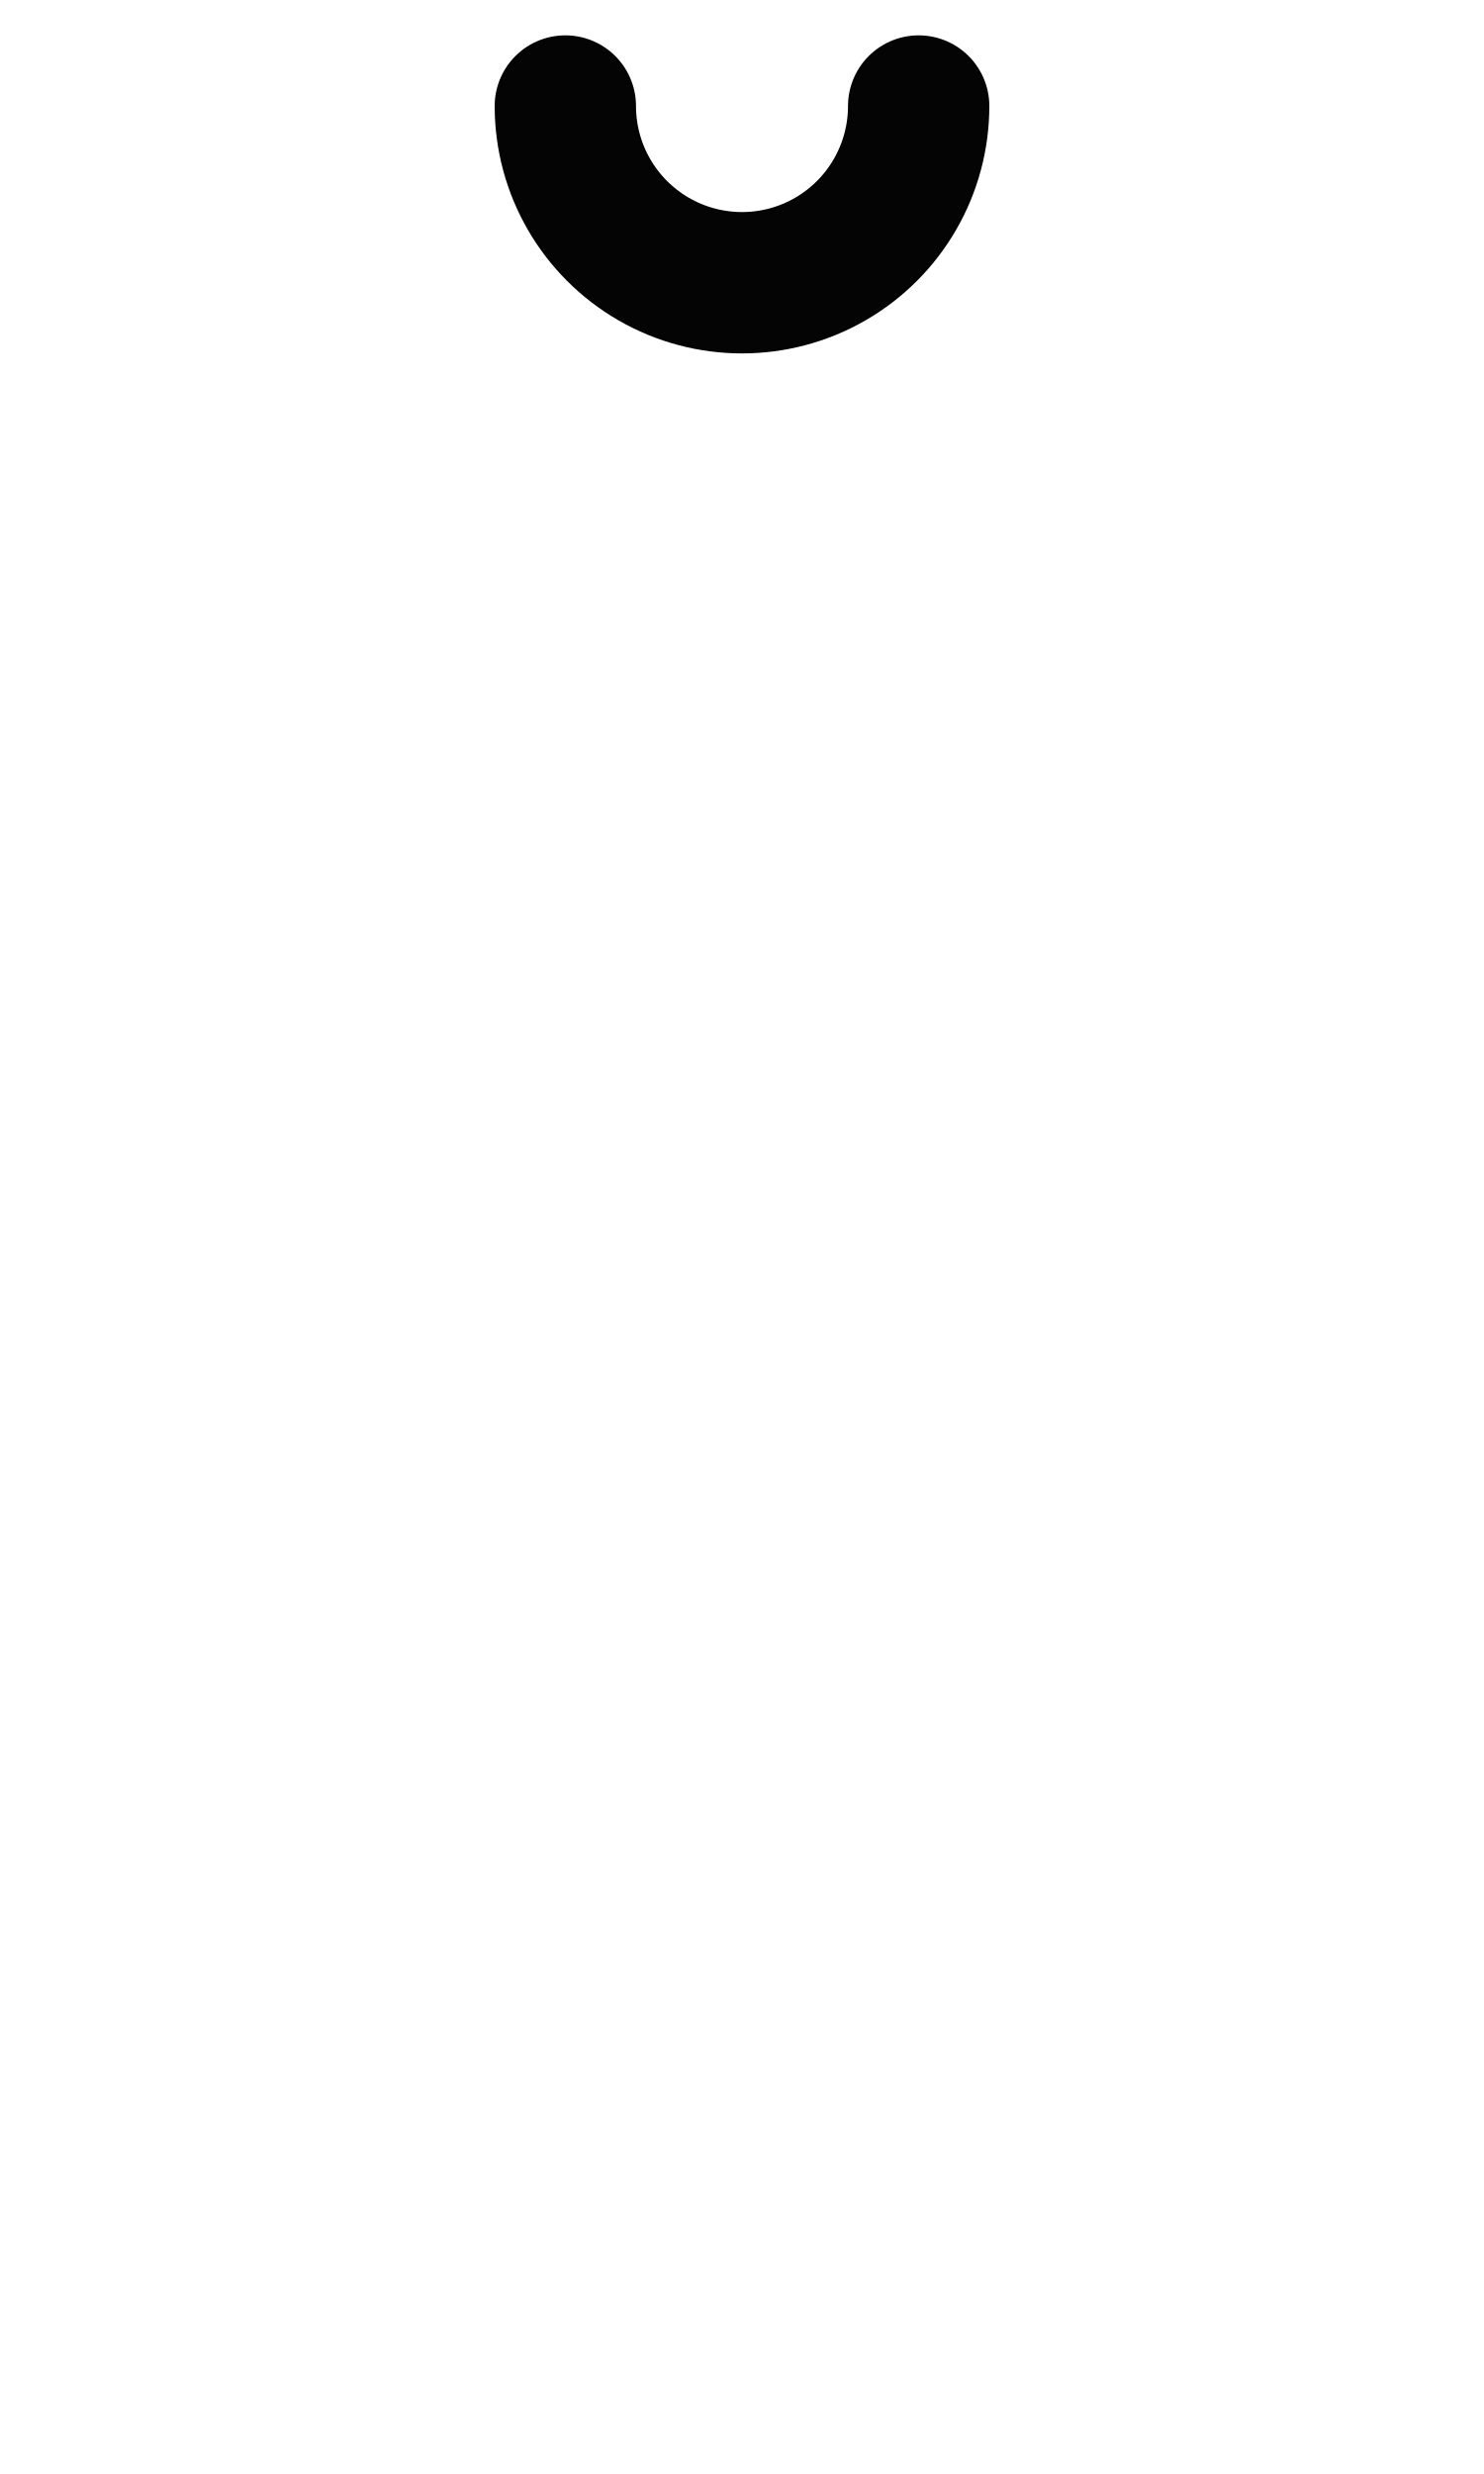
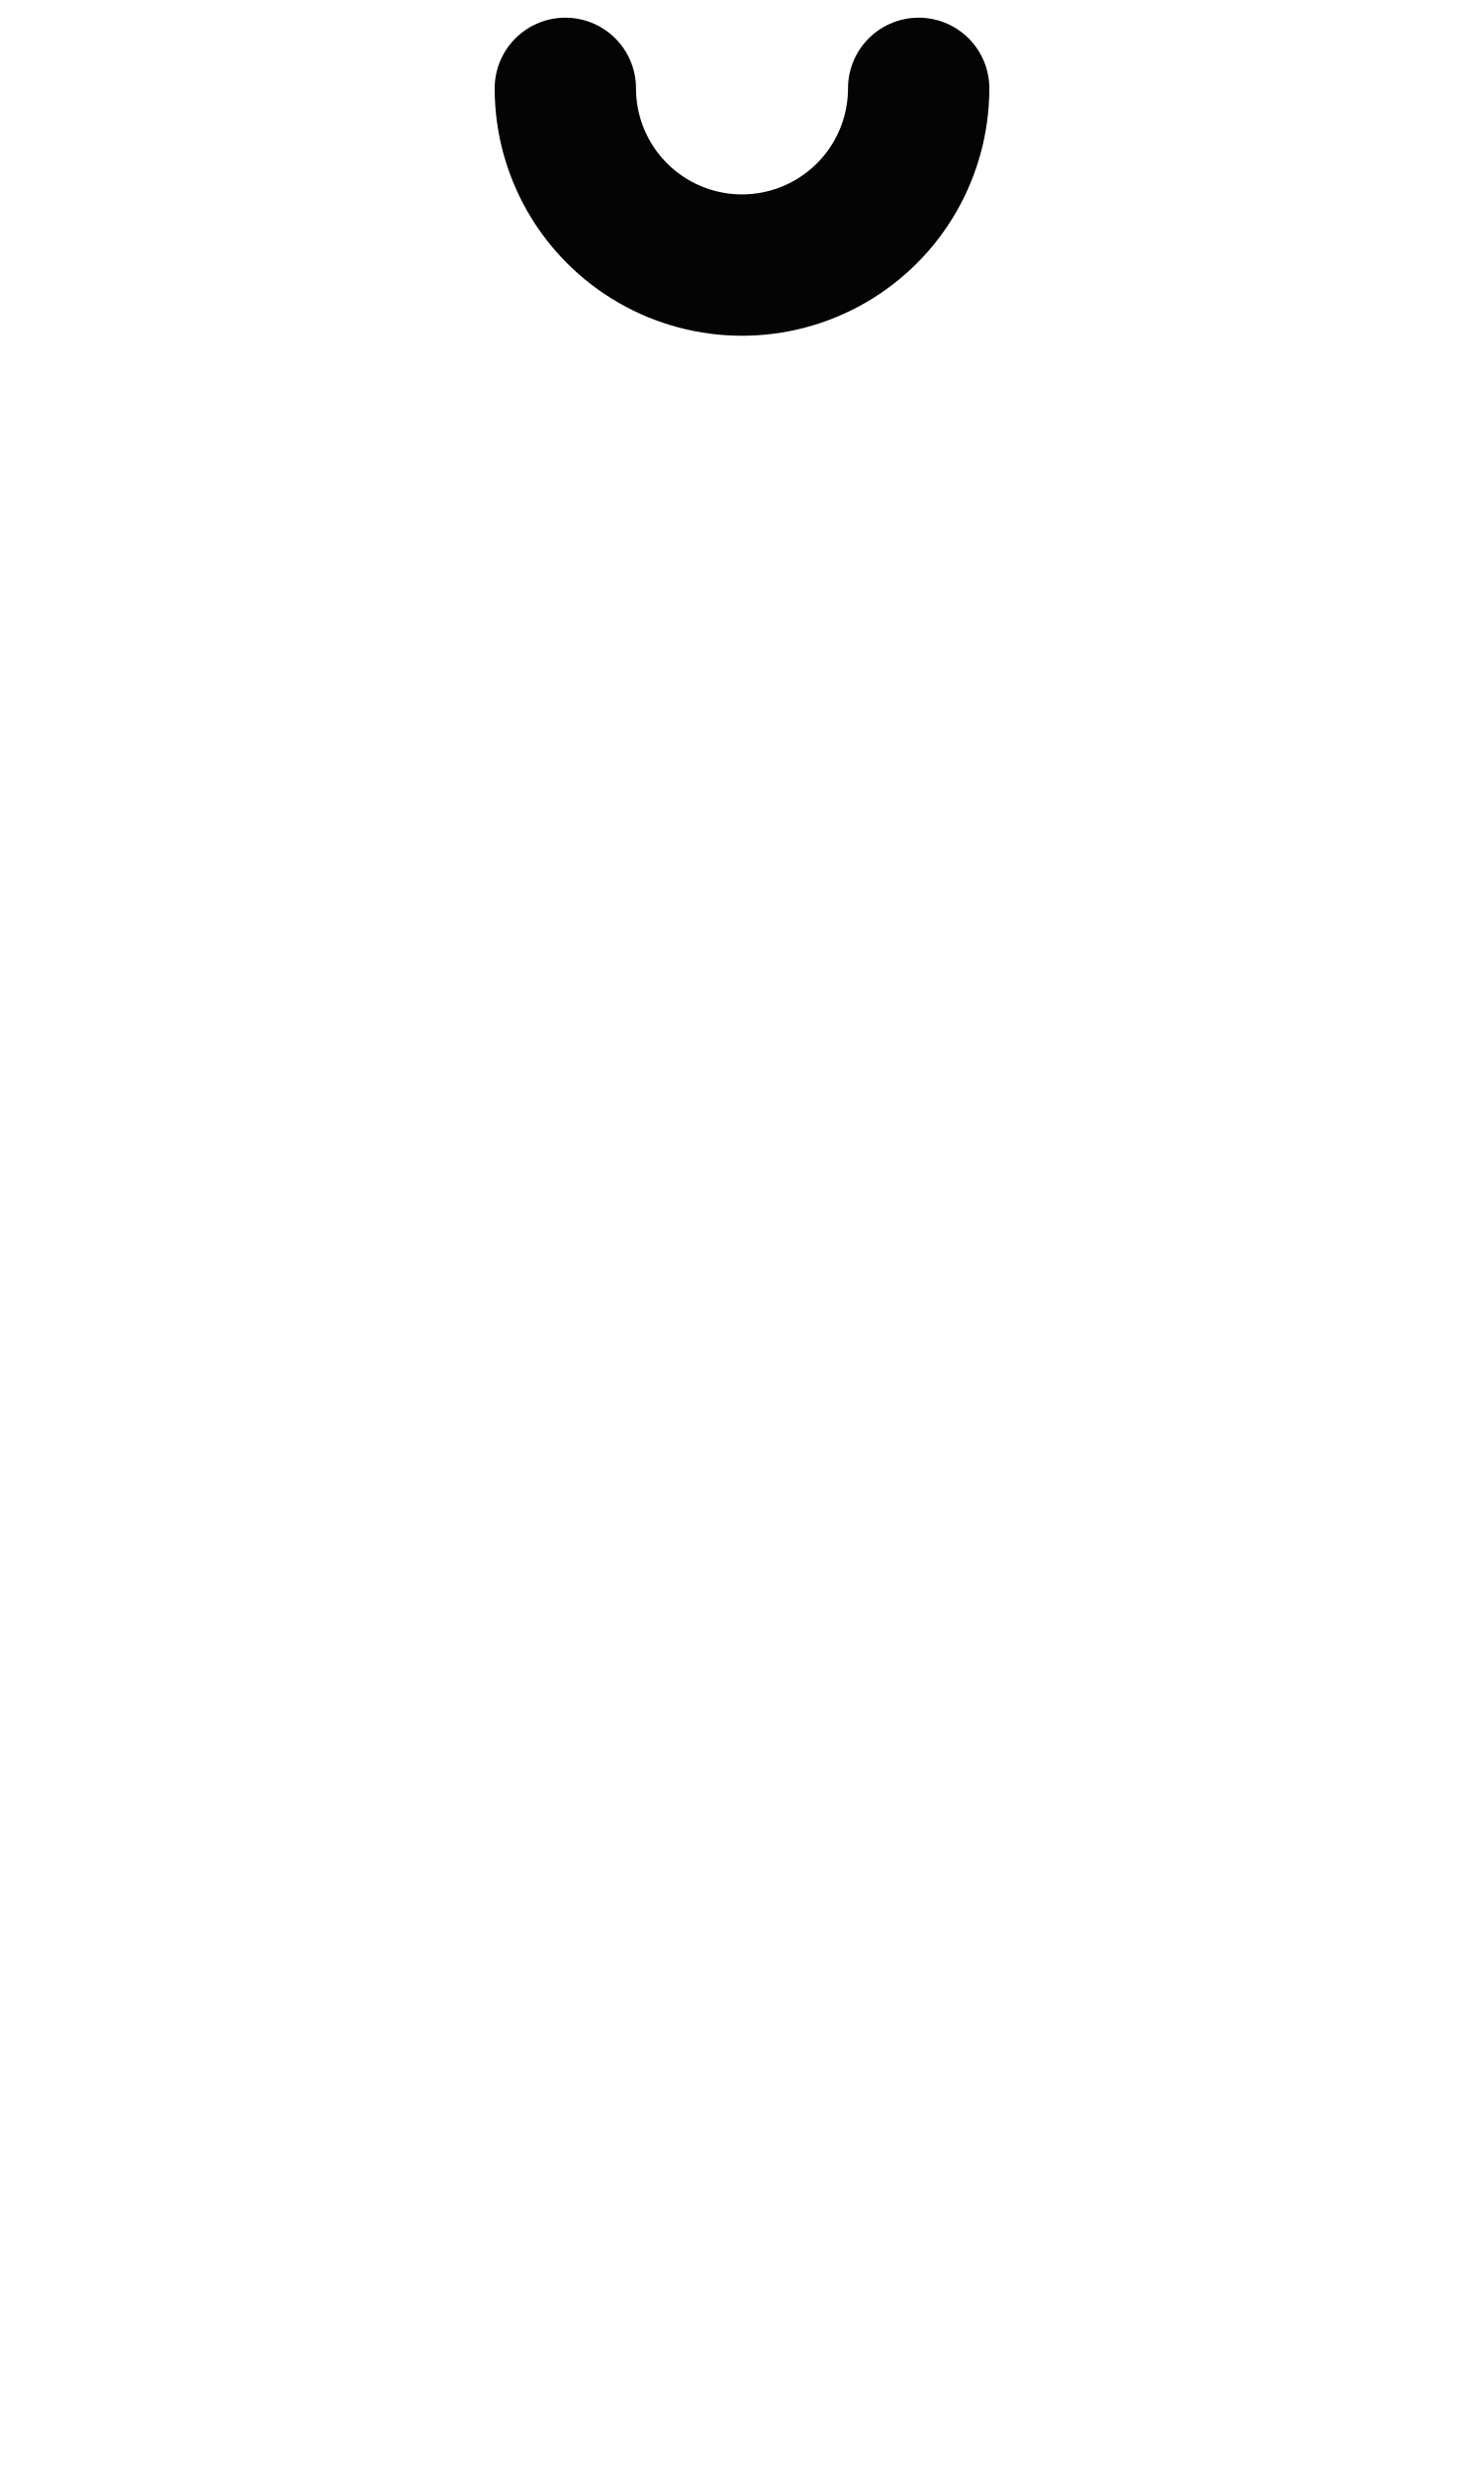
<svg xmlns="http://www.w3.org/2000/svg" width="1008" height="1680" viewBox="0 0 63 105" version="1.1" id="svg5" xml:space="preserve">
  <defs id="defs2" />
  <g id="layer3" style="display:inline;opacity:0.5;stroke-width:3.6;stroke-dasharray:none" transform="matrix(0.8333333,0,0,0.8333333,-157.9762,-173.0963)" />
  <g id="layer2" style="display:inline" />
  <g id="layer1" style="display:inline">
-     <path style="fill:none;stroke:#040404;stroke-width:6;stroke-linecap:round;stroke-linejoin:round;stroke-miterlimit:2.613;stroke-dasharray:none" id="path469" d="m 39,4.5 a 7.5,7.5 0 0 1 -3.75,6.495 7.5,7.5 0 0 1 -7.5,-1e-6 A 7.5,7.5 0 0 1 24,4.5" />
+     <path style="fill:none;stroke:#040404;stroke-width:6;stroke-linecap:round;stroke-linejoin:round;stroke-miterlimit:2.613;stroke-dasharray:none" id="path469" d="m 39,3.75 a 7.5,7.5 0 0 1 -3.75,6.495 7.5,7.5 0 0 1 -7.5,-1e-6 A 7.5,7.5 0 0 1 24,3.75" />
  </g>
</svg>
